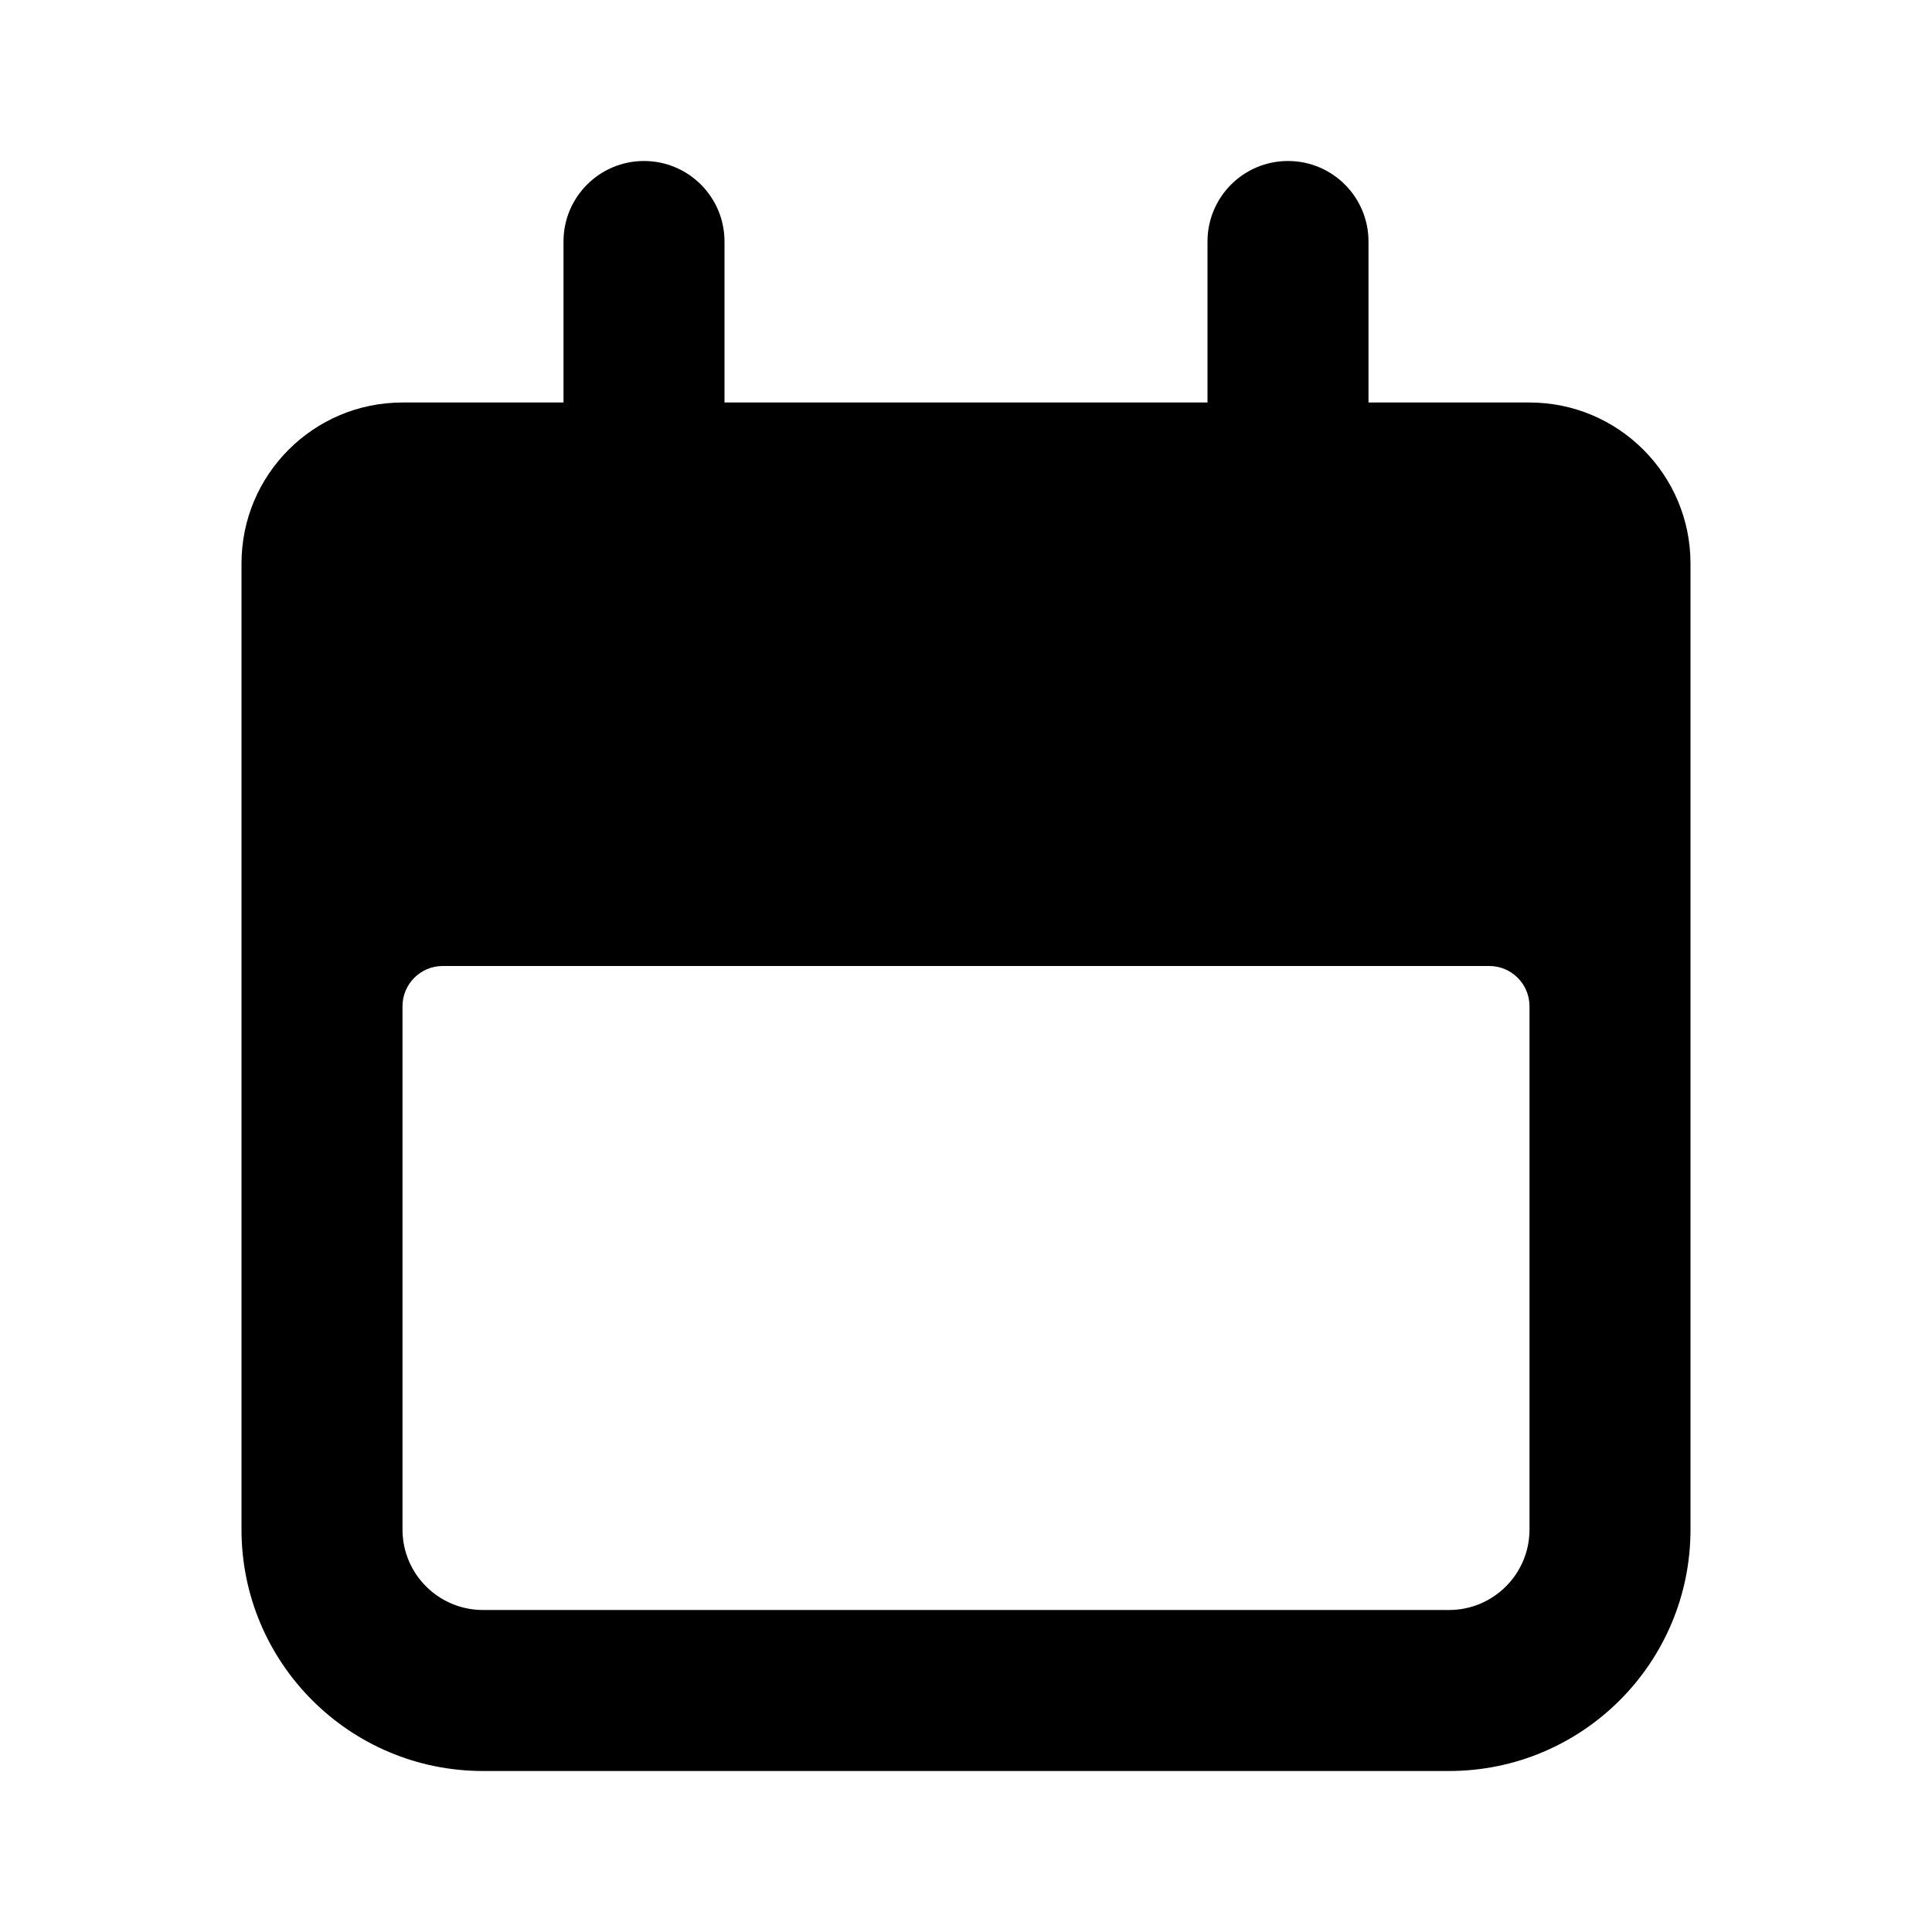
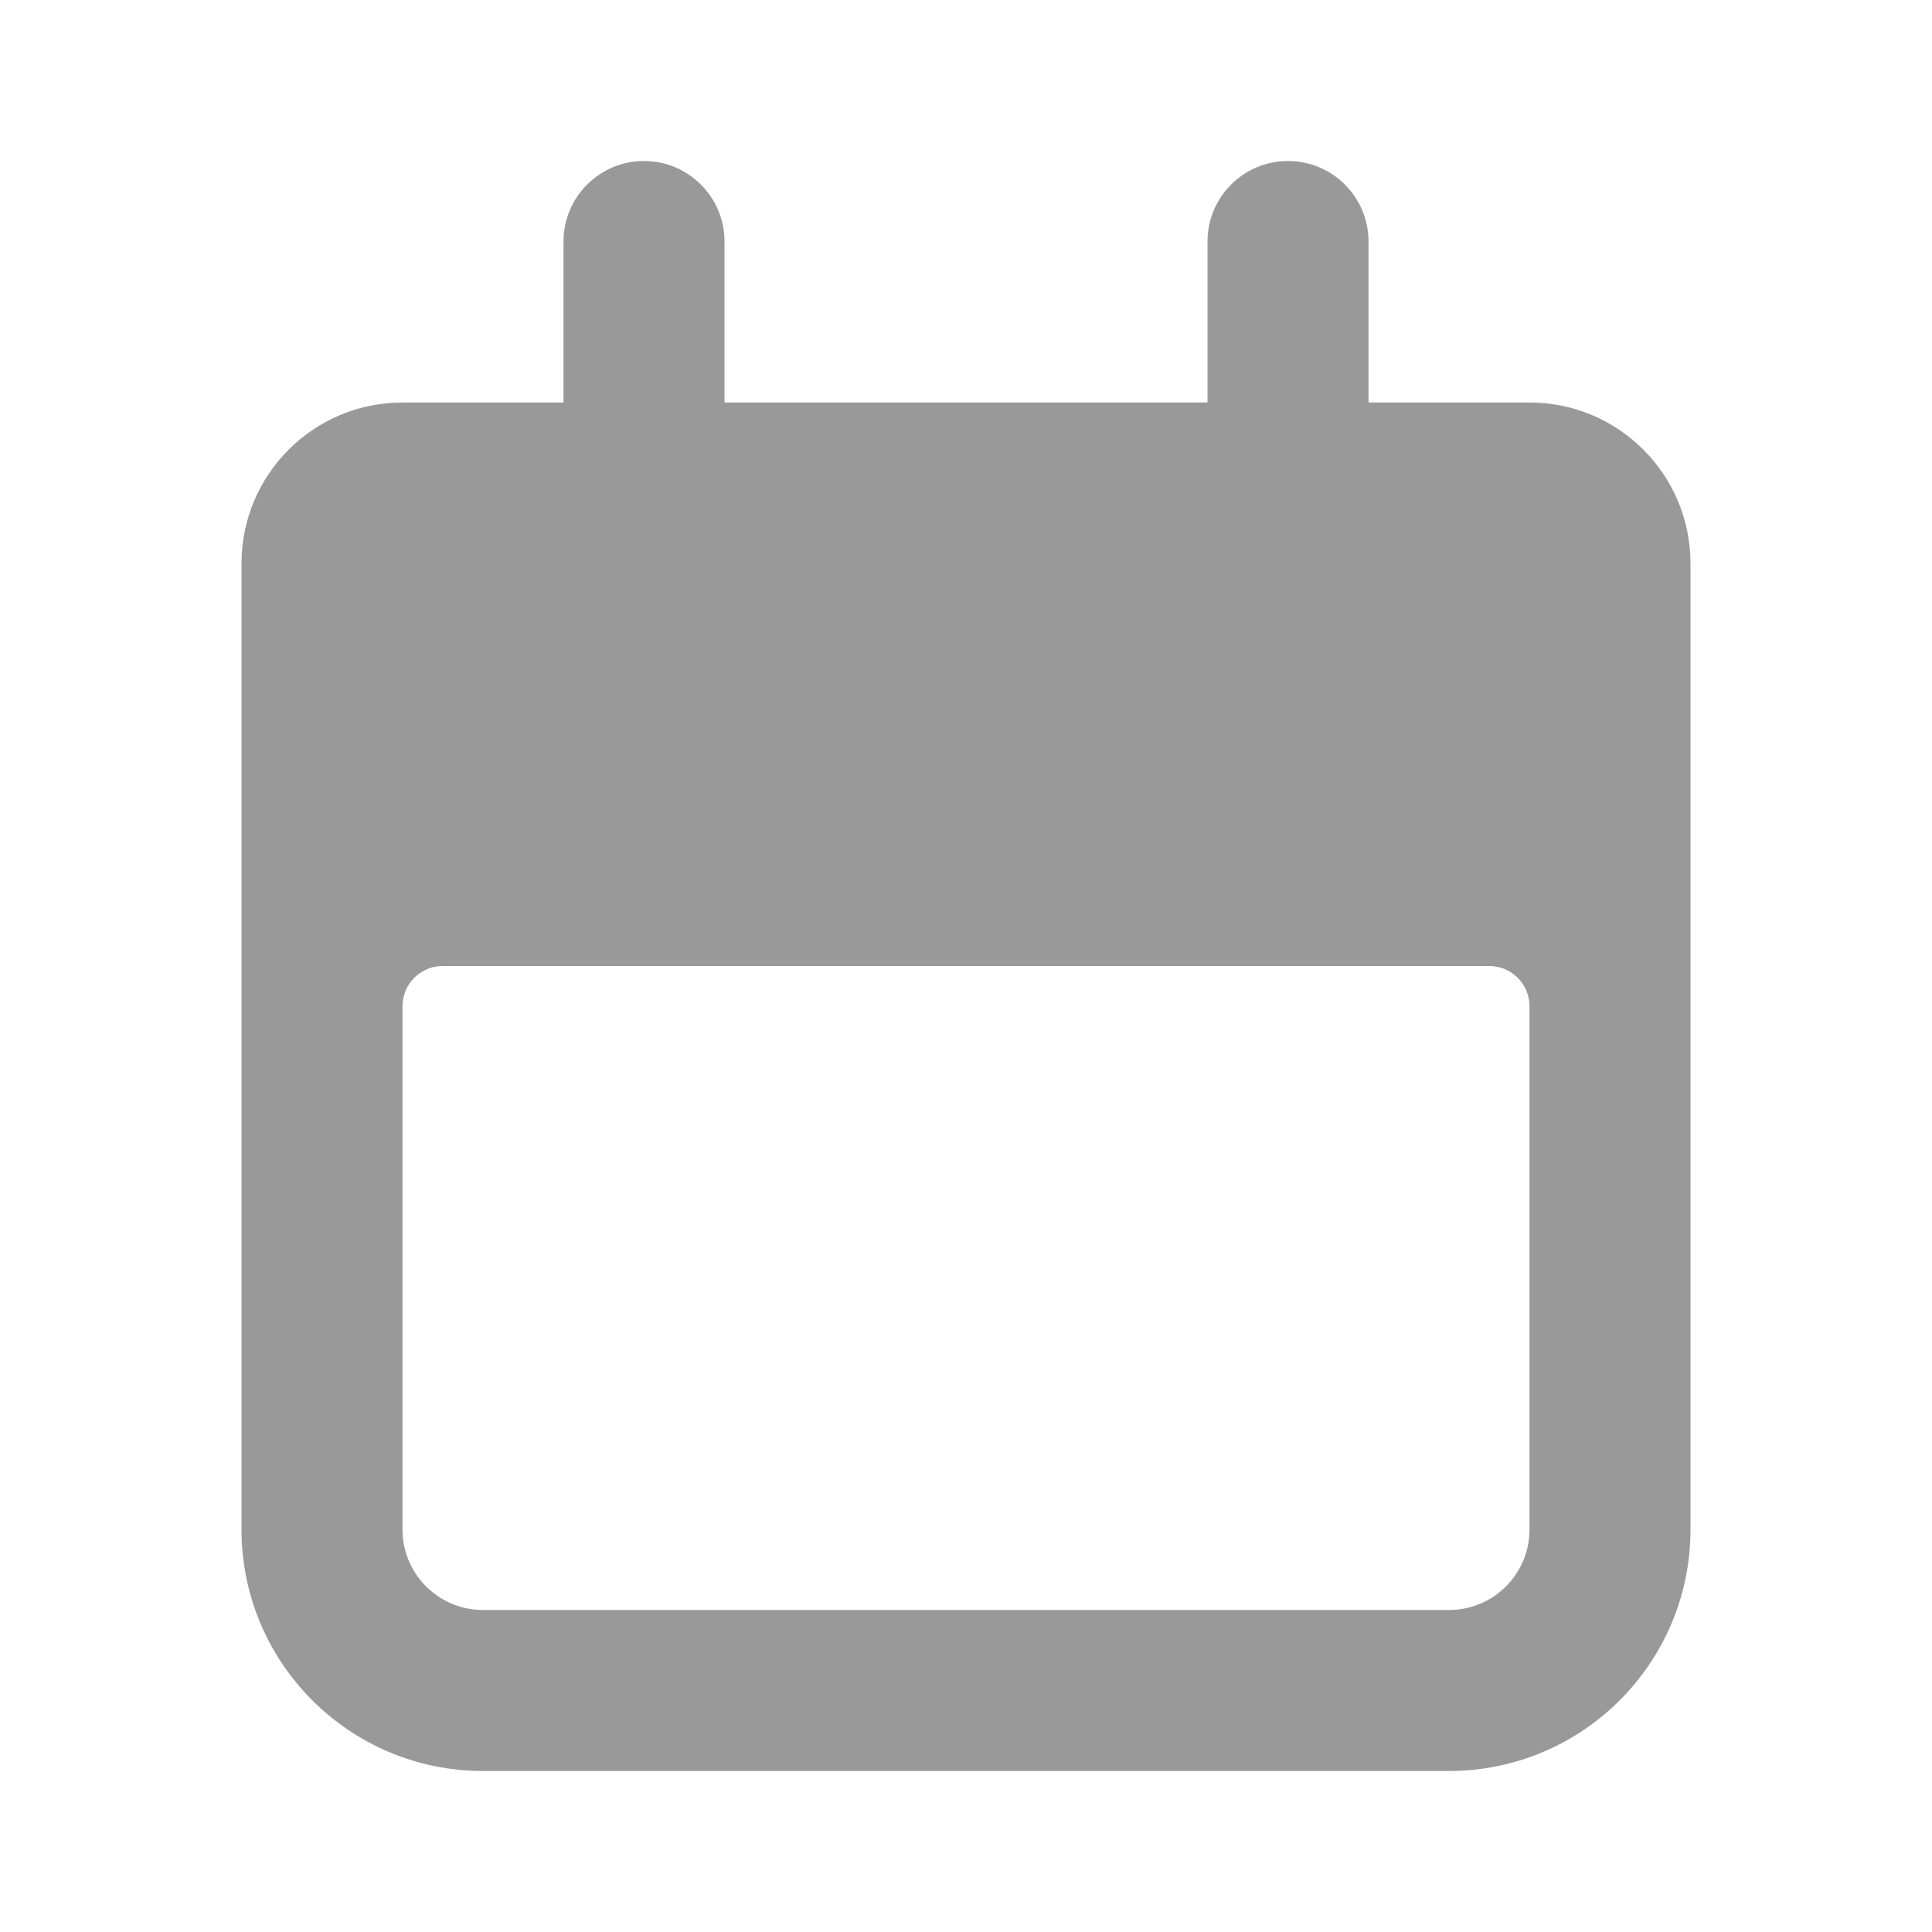
- <svg xmlns="http://www.w3.org/2000/svg" fill="#000000" width="800px" height="800px" viewBox="0 0 24 24">
+ <svg xmlns="http://www.w3.org/2000/svg" fill="#999" width="18px" height="18px" viewBox="0 0 24 24">
  <path d="M6,22H18a3,3,0,0,0,3-3V7a2,2,0,0,0-2-2H17V3a1,1,0,0,0-2,0V5H9V3A1,1,0,0,0,7,3V5H5A2,2,0,0,0,3,7V19A3,3,0,0,0,6,22ZM5,12.5a.5.5,0,0,1,.5-.5h13a.5.5,0,0,1,.5.5V19a1,1,0,0,1-1,1H6a1,1,0,0,1-1-1Z" />
</svg>
